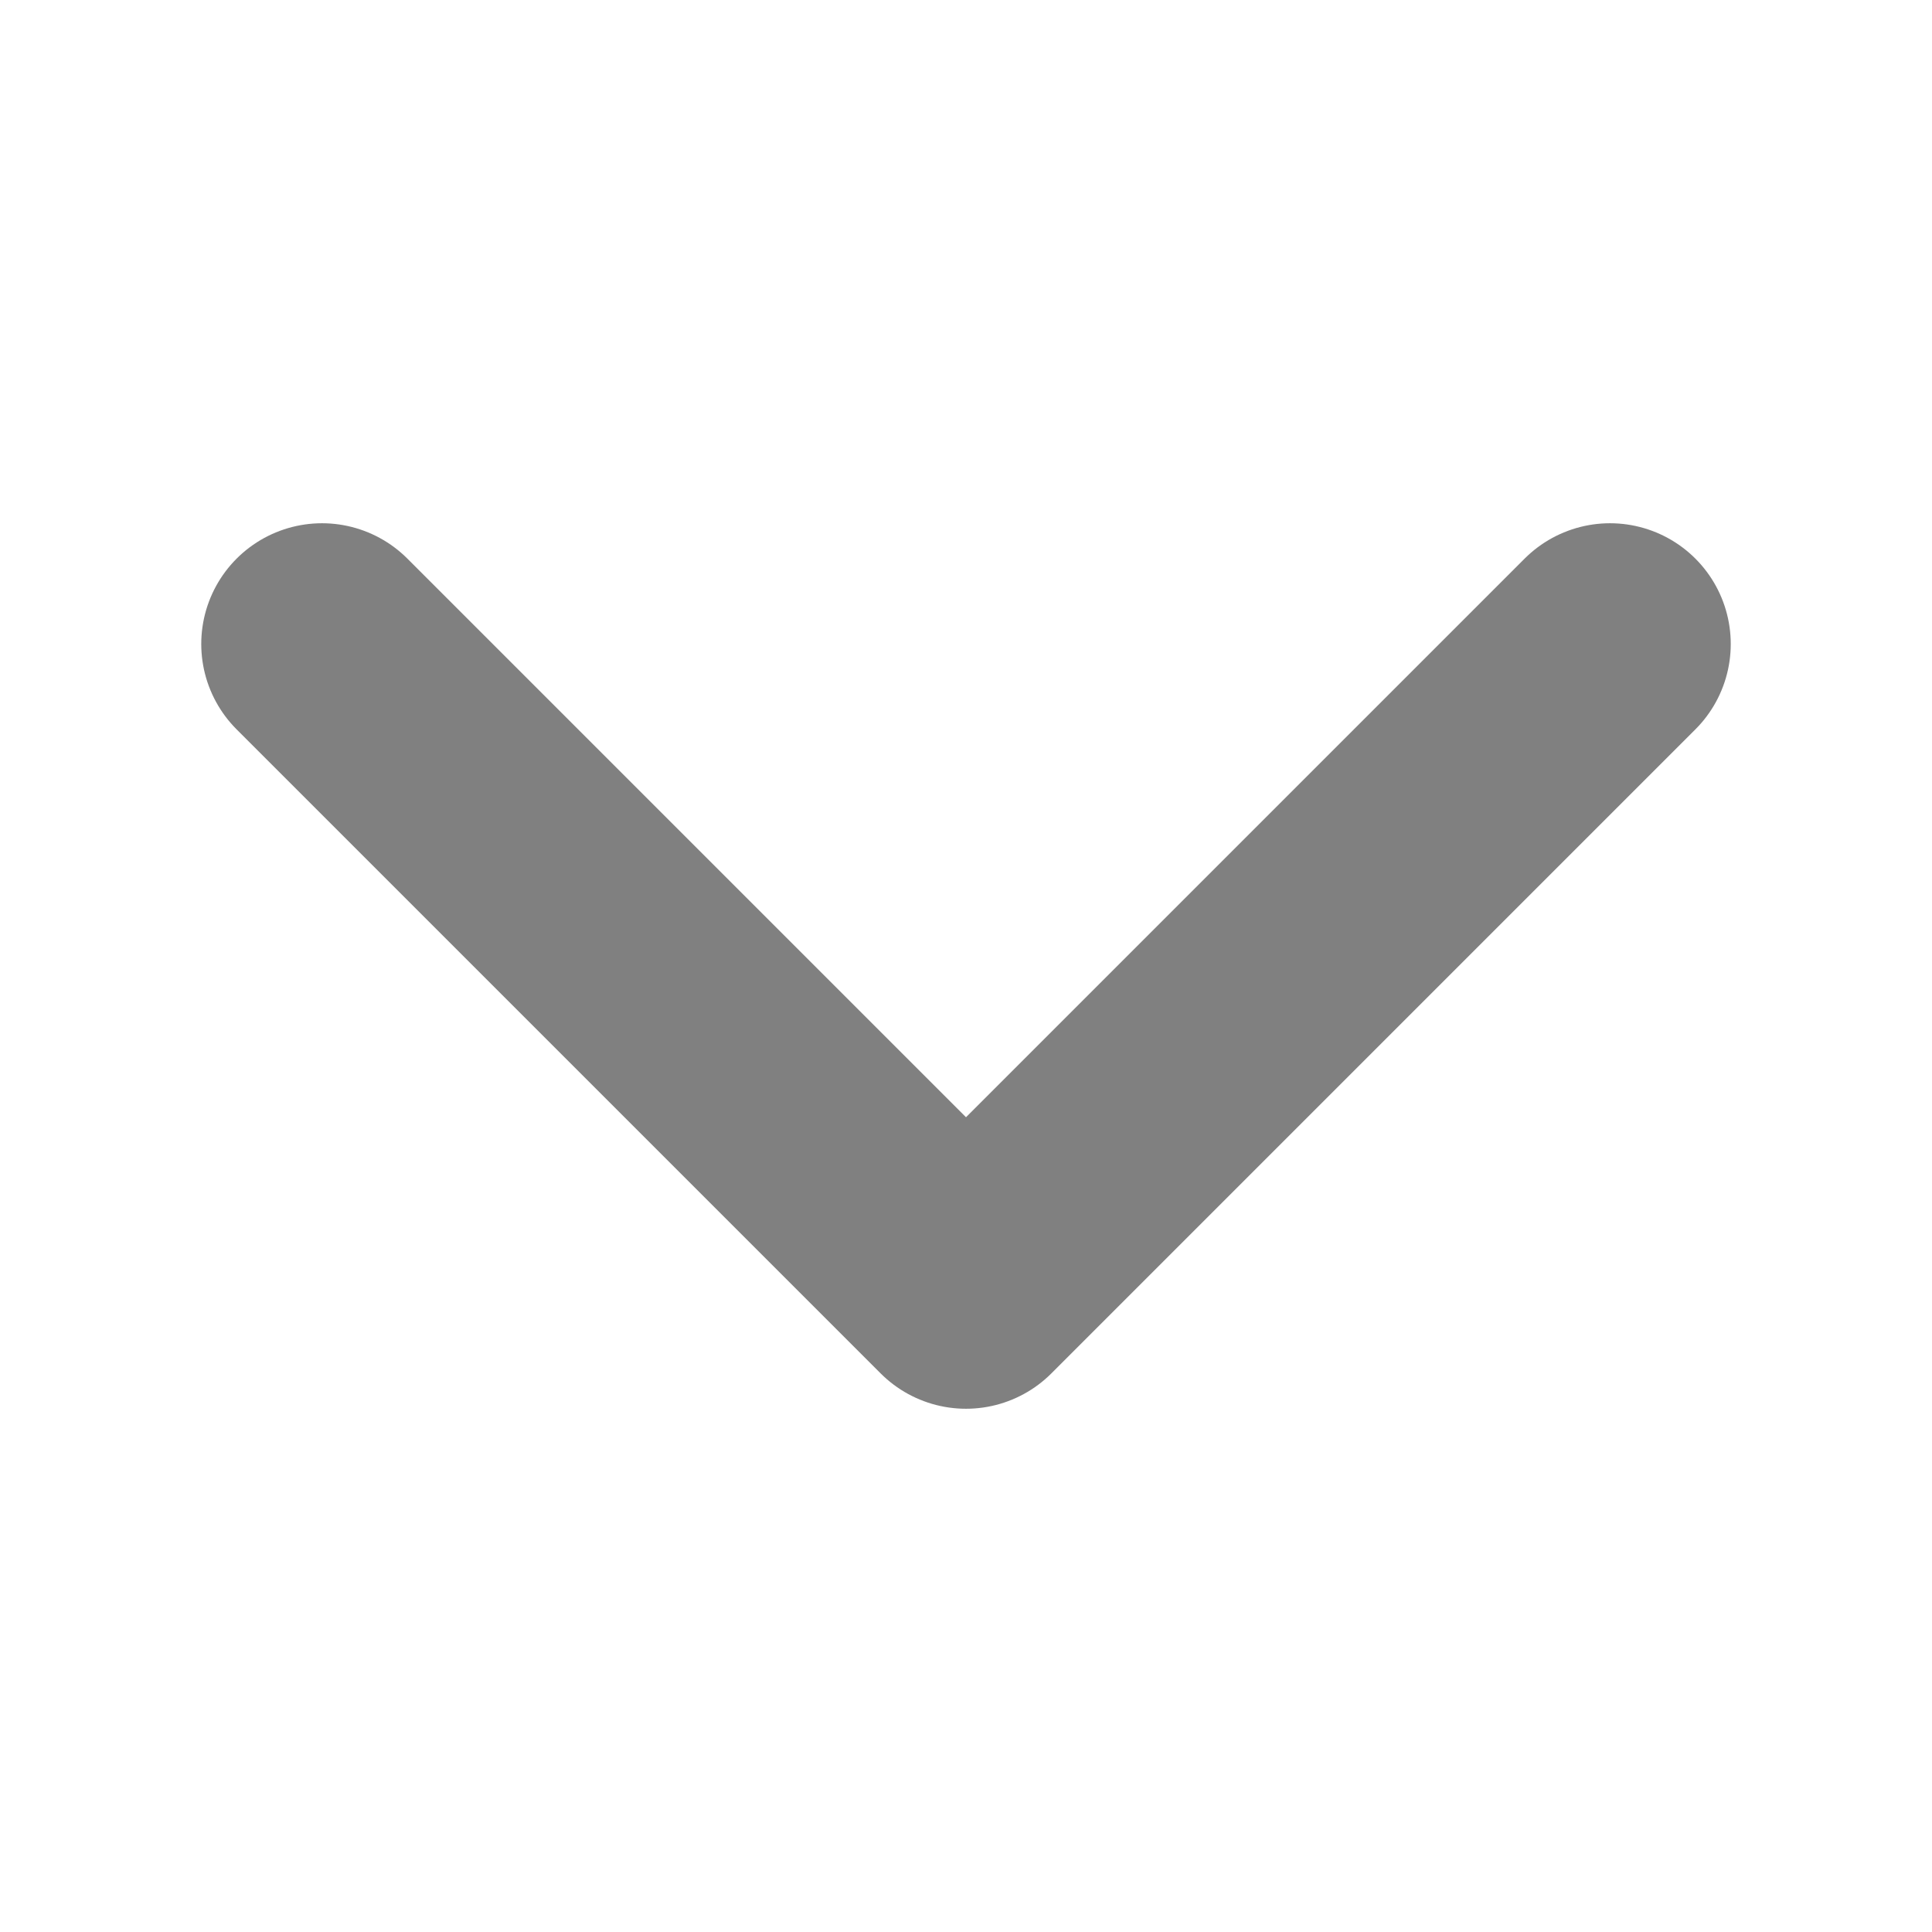
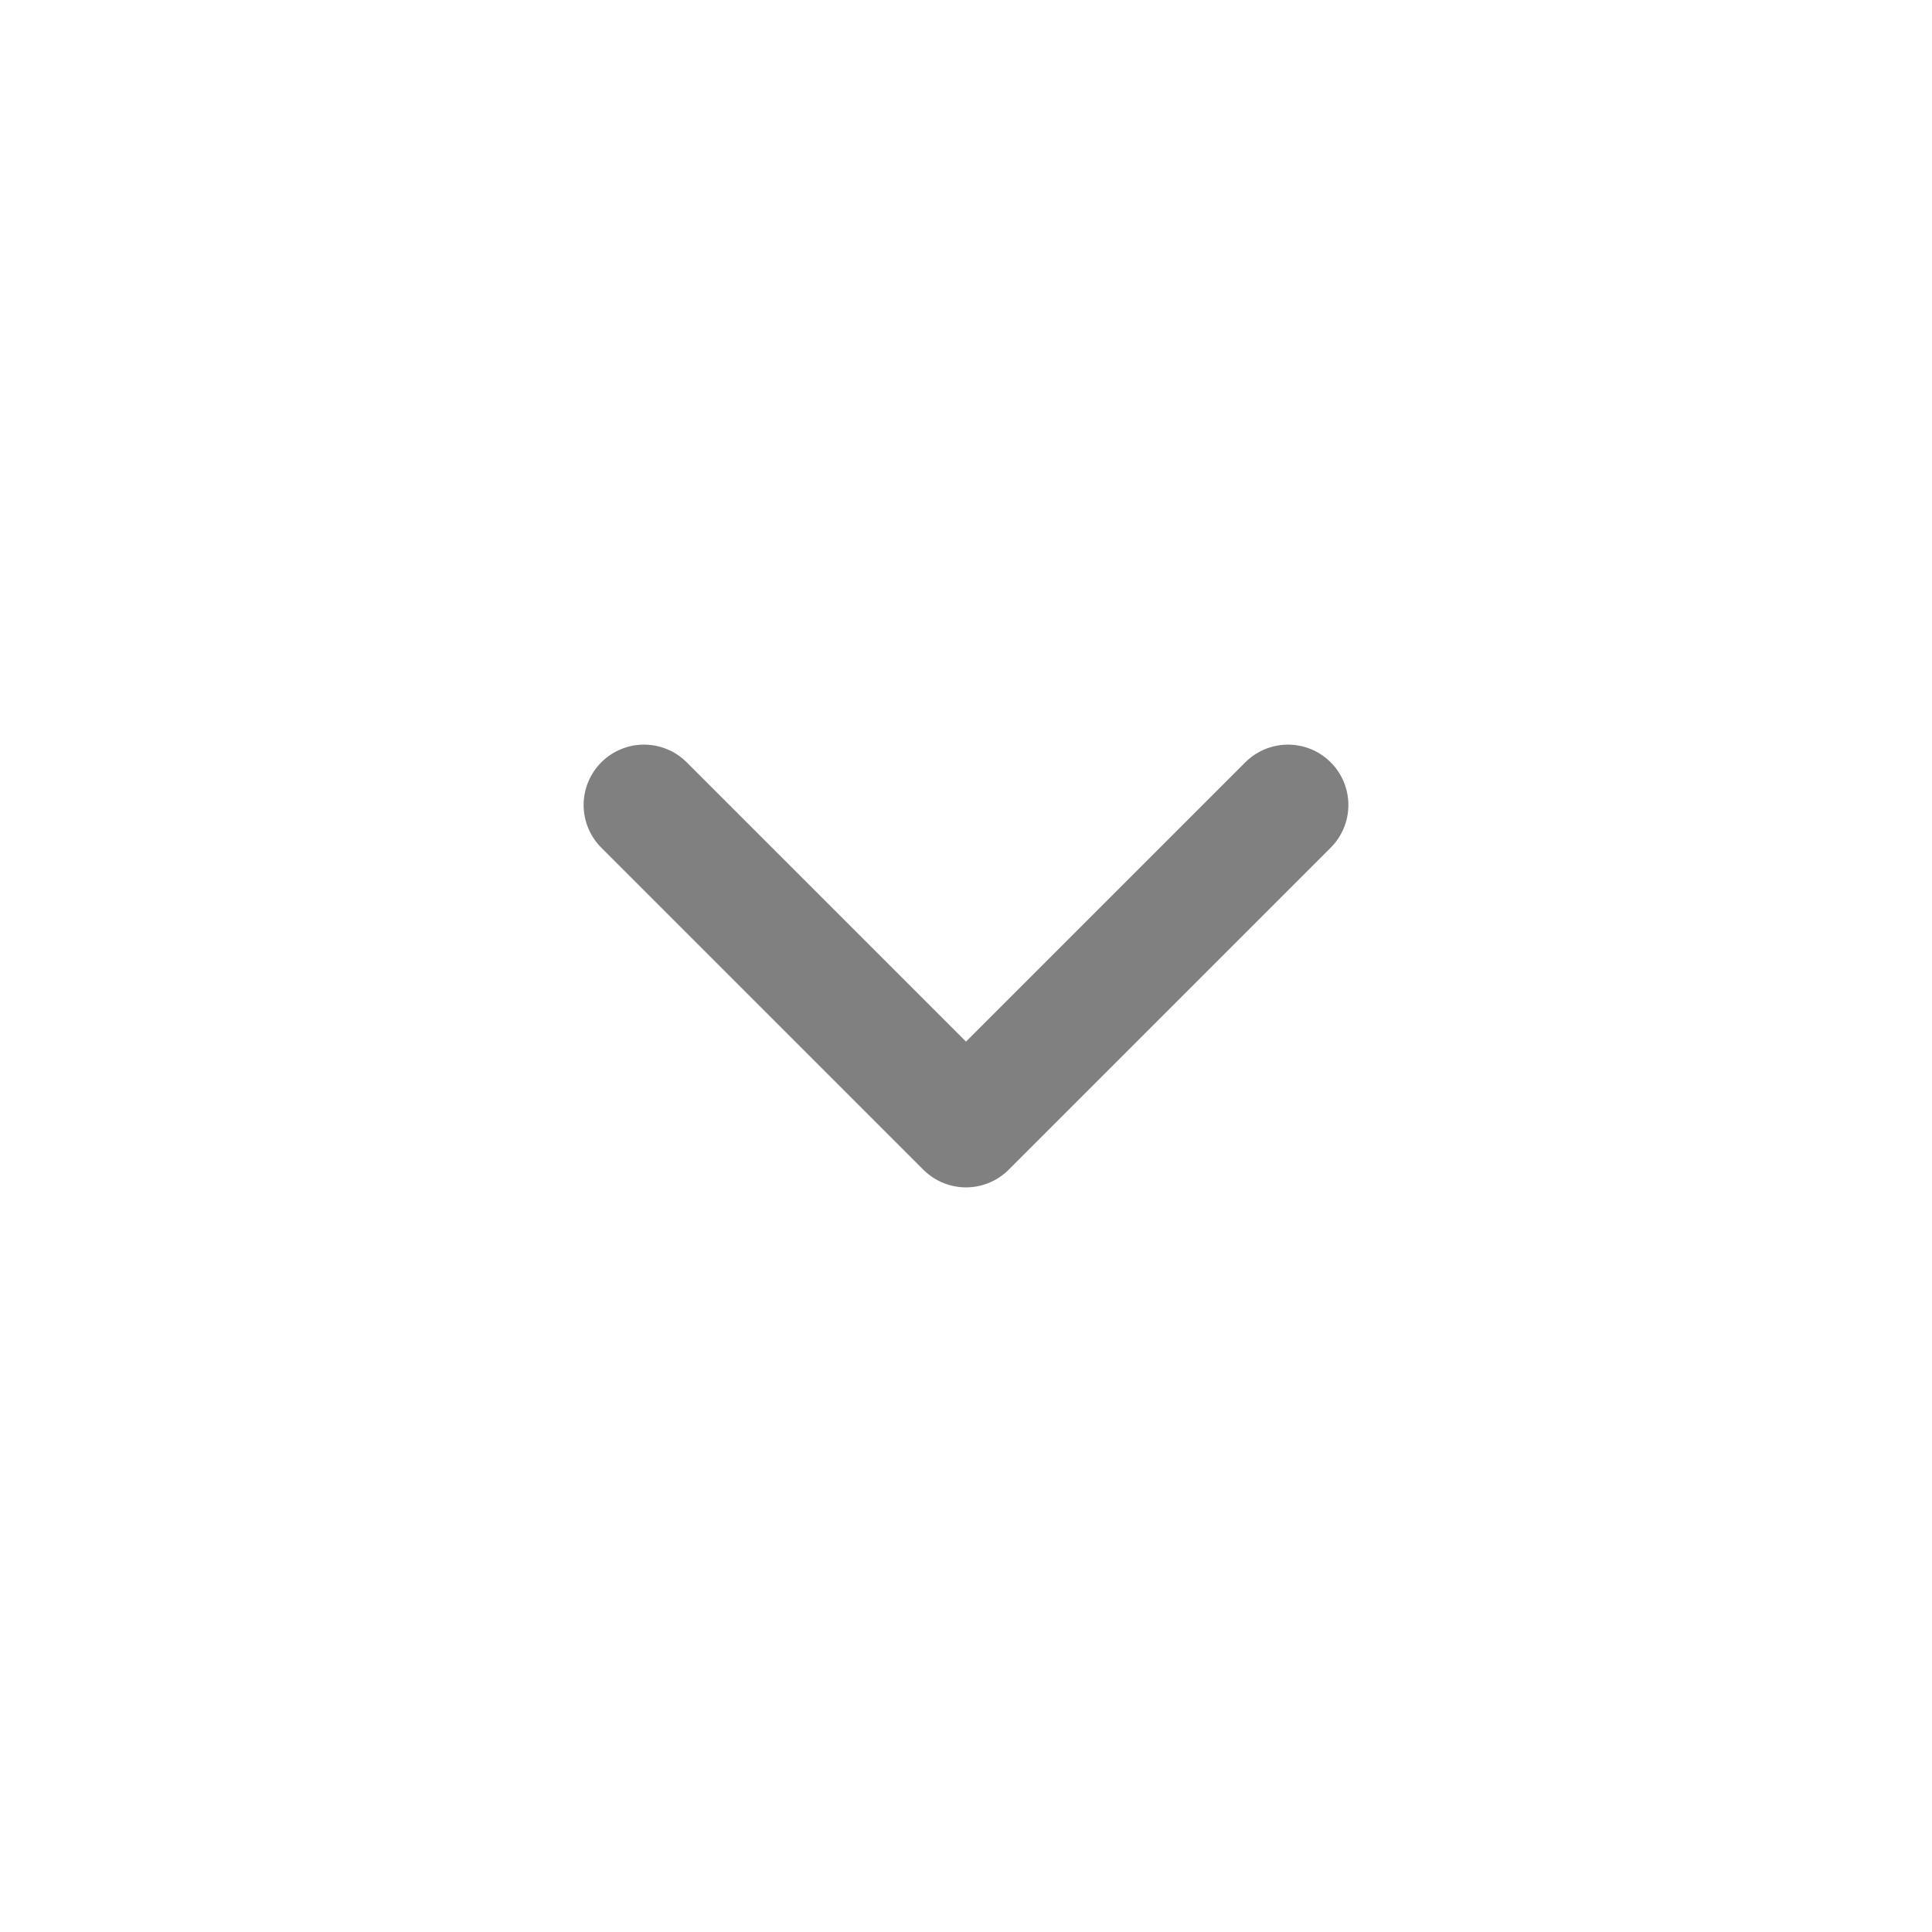
- <svg xmlns="http://www.w3.org/2000/svg" width="12" height="12" viewBox="0 0 12 12" fill="none">
-   <path d="M2 4L6 8L10 4" stroke="#808080" stroke-width="1.5" stroke-linecap="round" stroke-linejoin="round" />
+ <svg xmlns="http://www.w3.org/2000/svg" width="24" height="24" viewBox="0 0 24 24" fill="none">
+   <path d="M8 10L12 14L16 10" stroke="#808080" stroke-width="1.5" stroke-linecap="round" stroke-linejoin="round" />
</svg>
